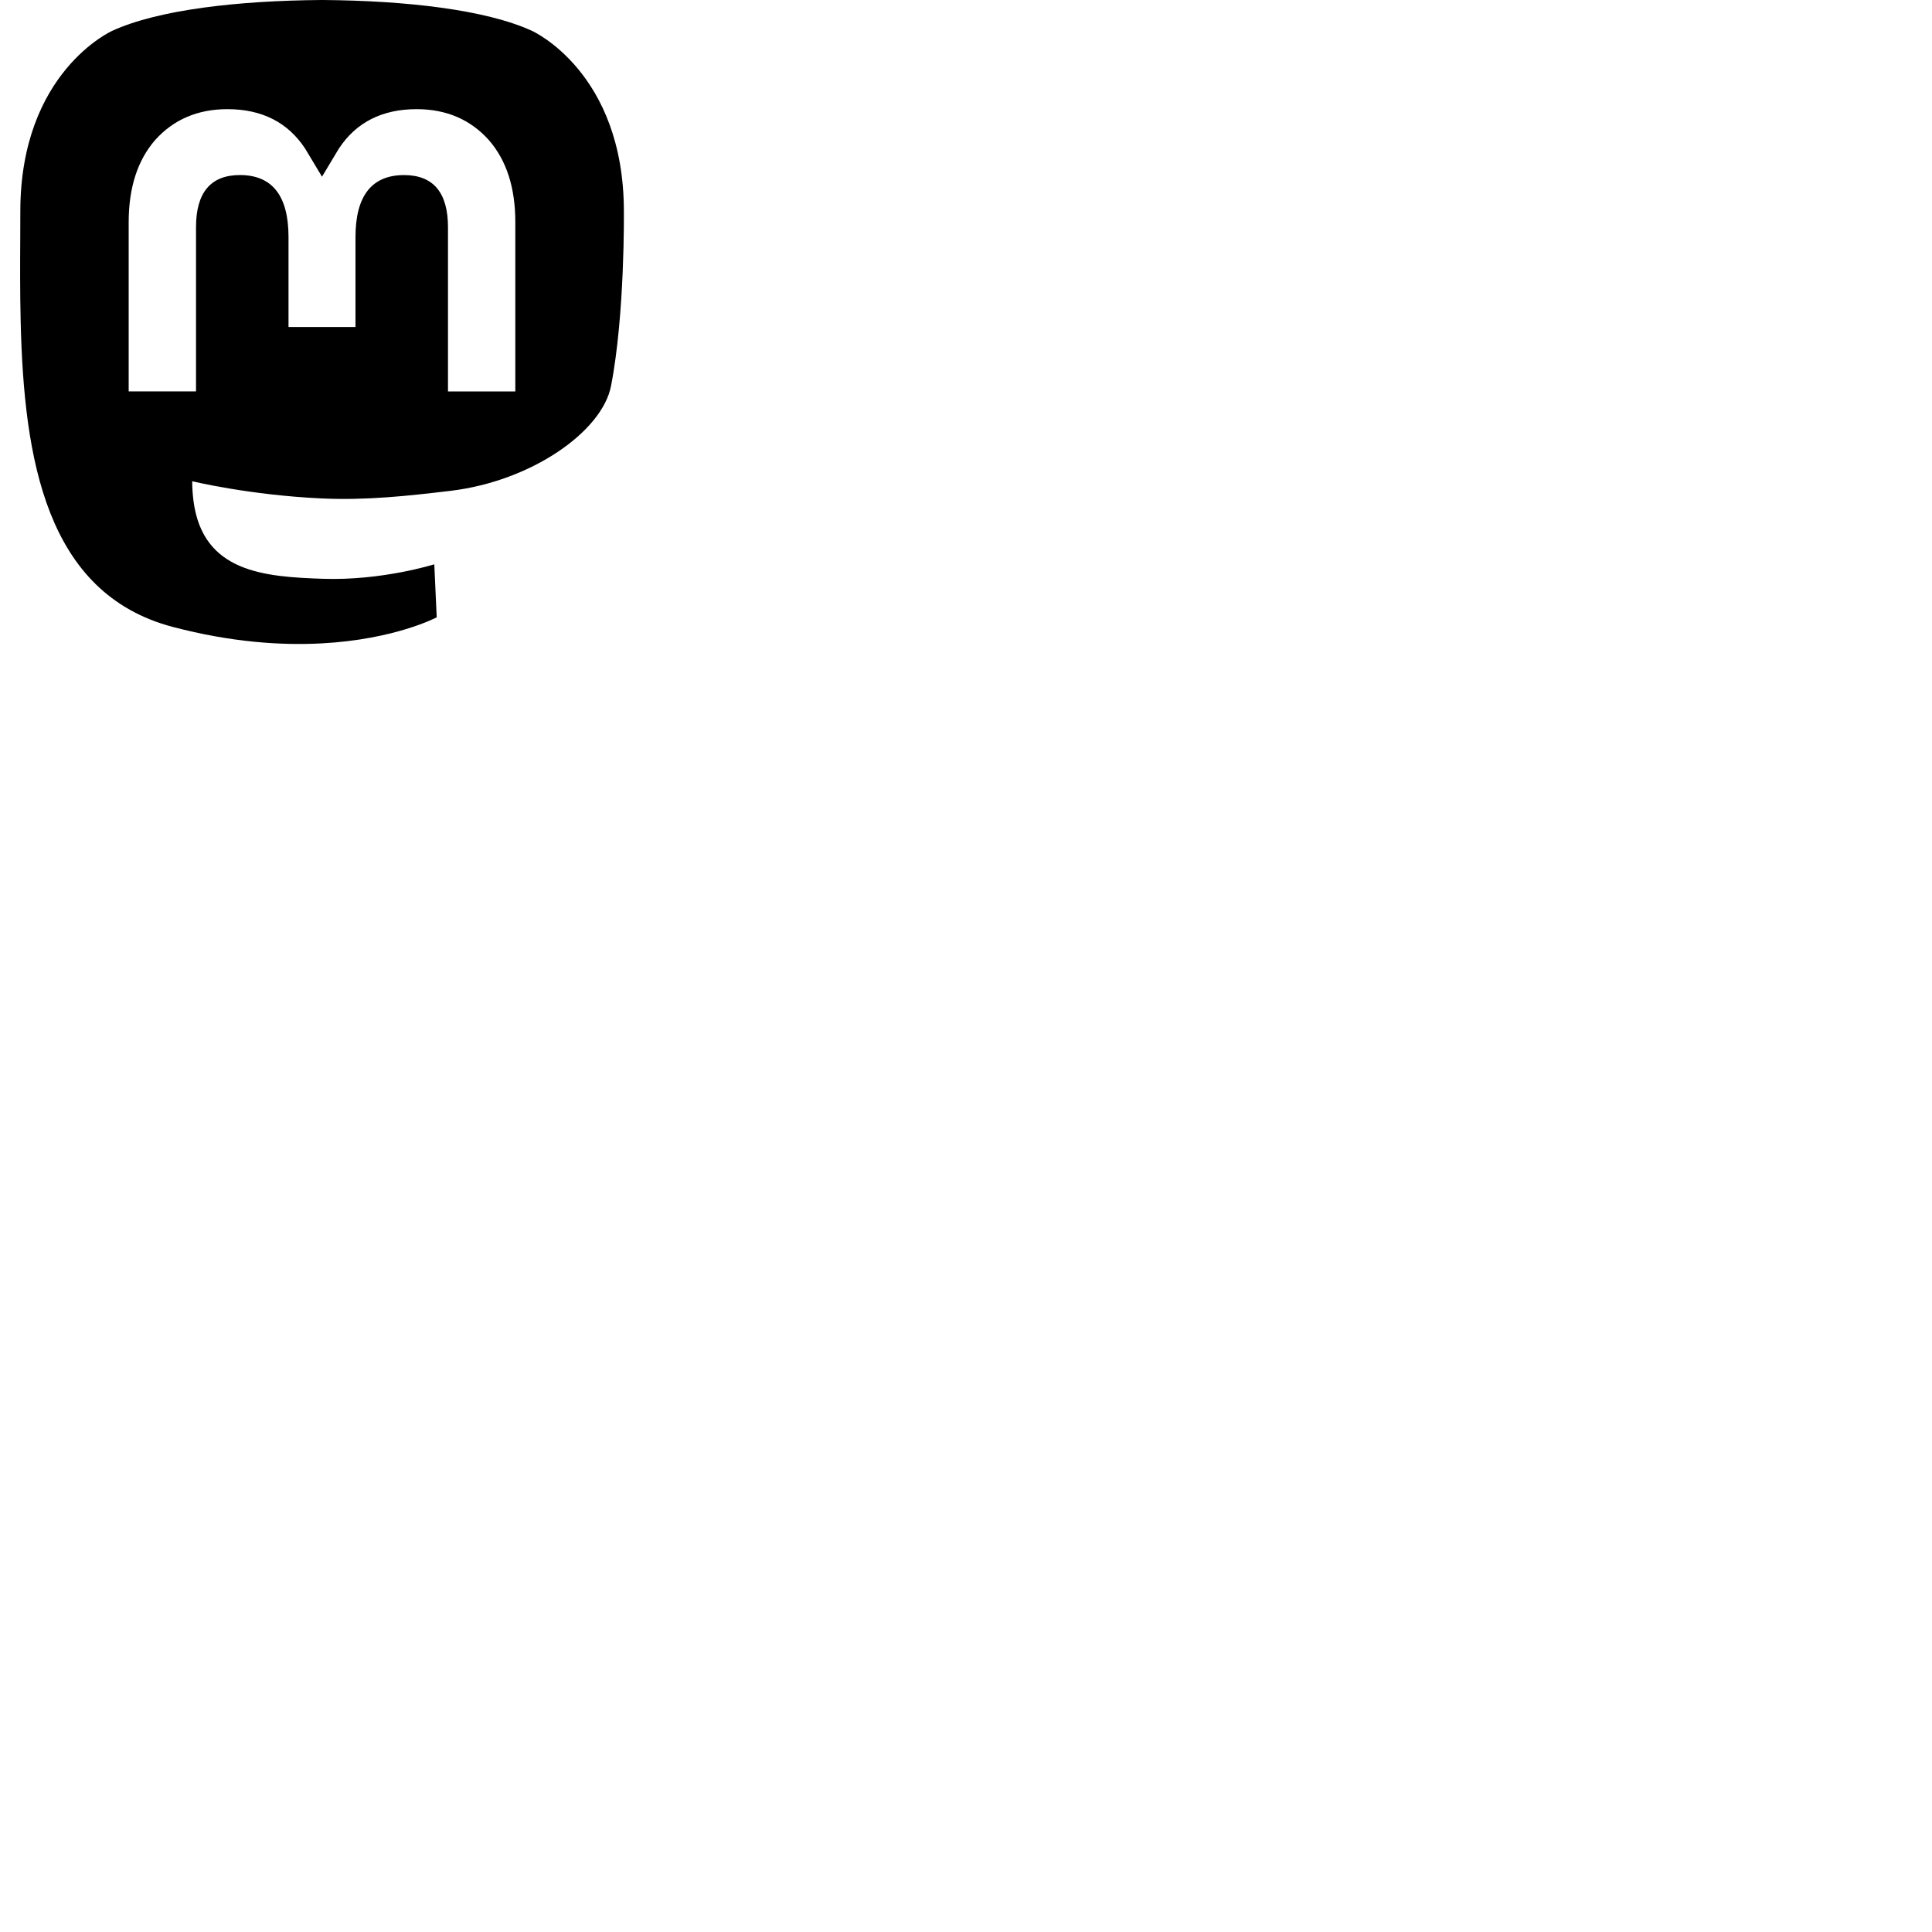
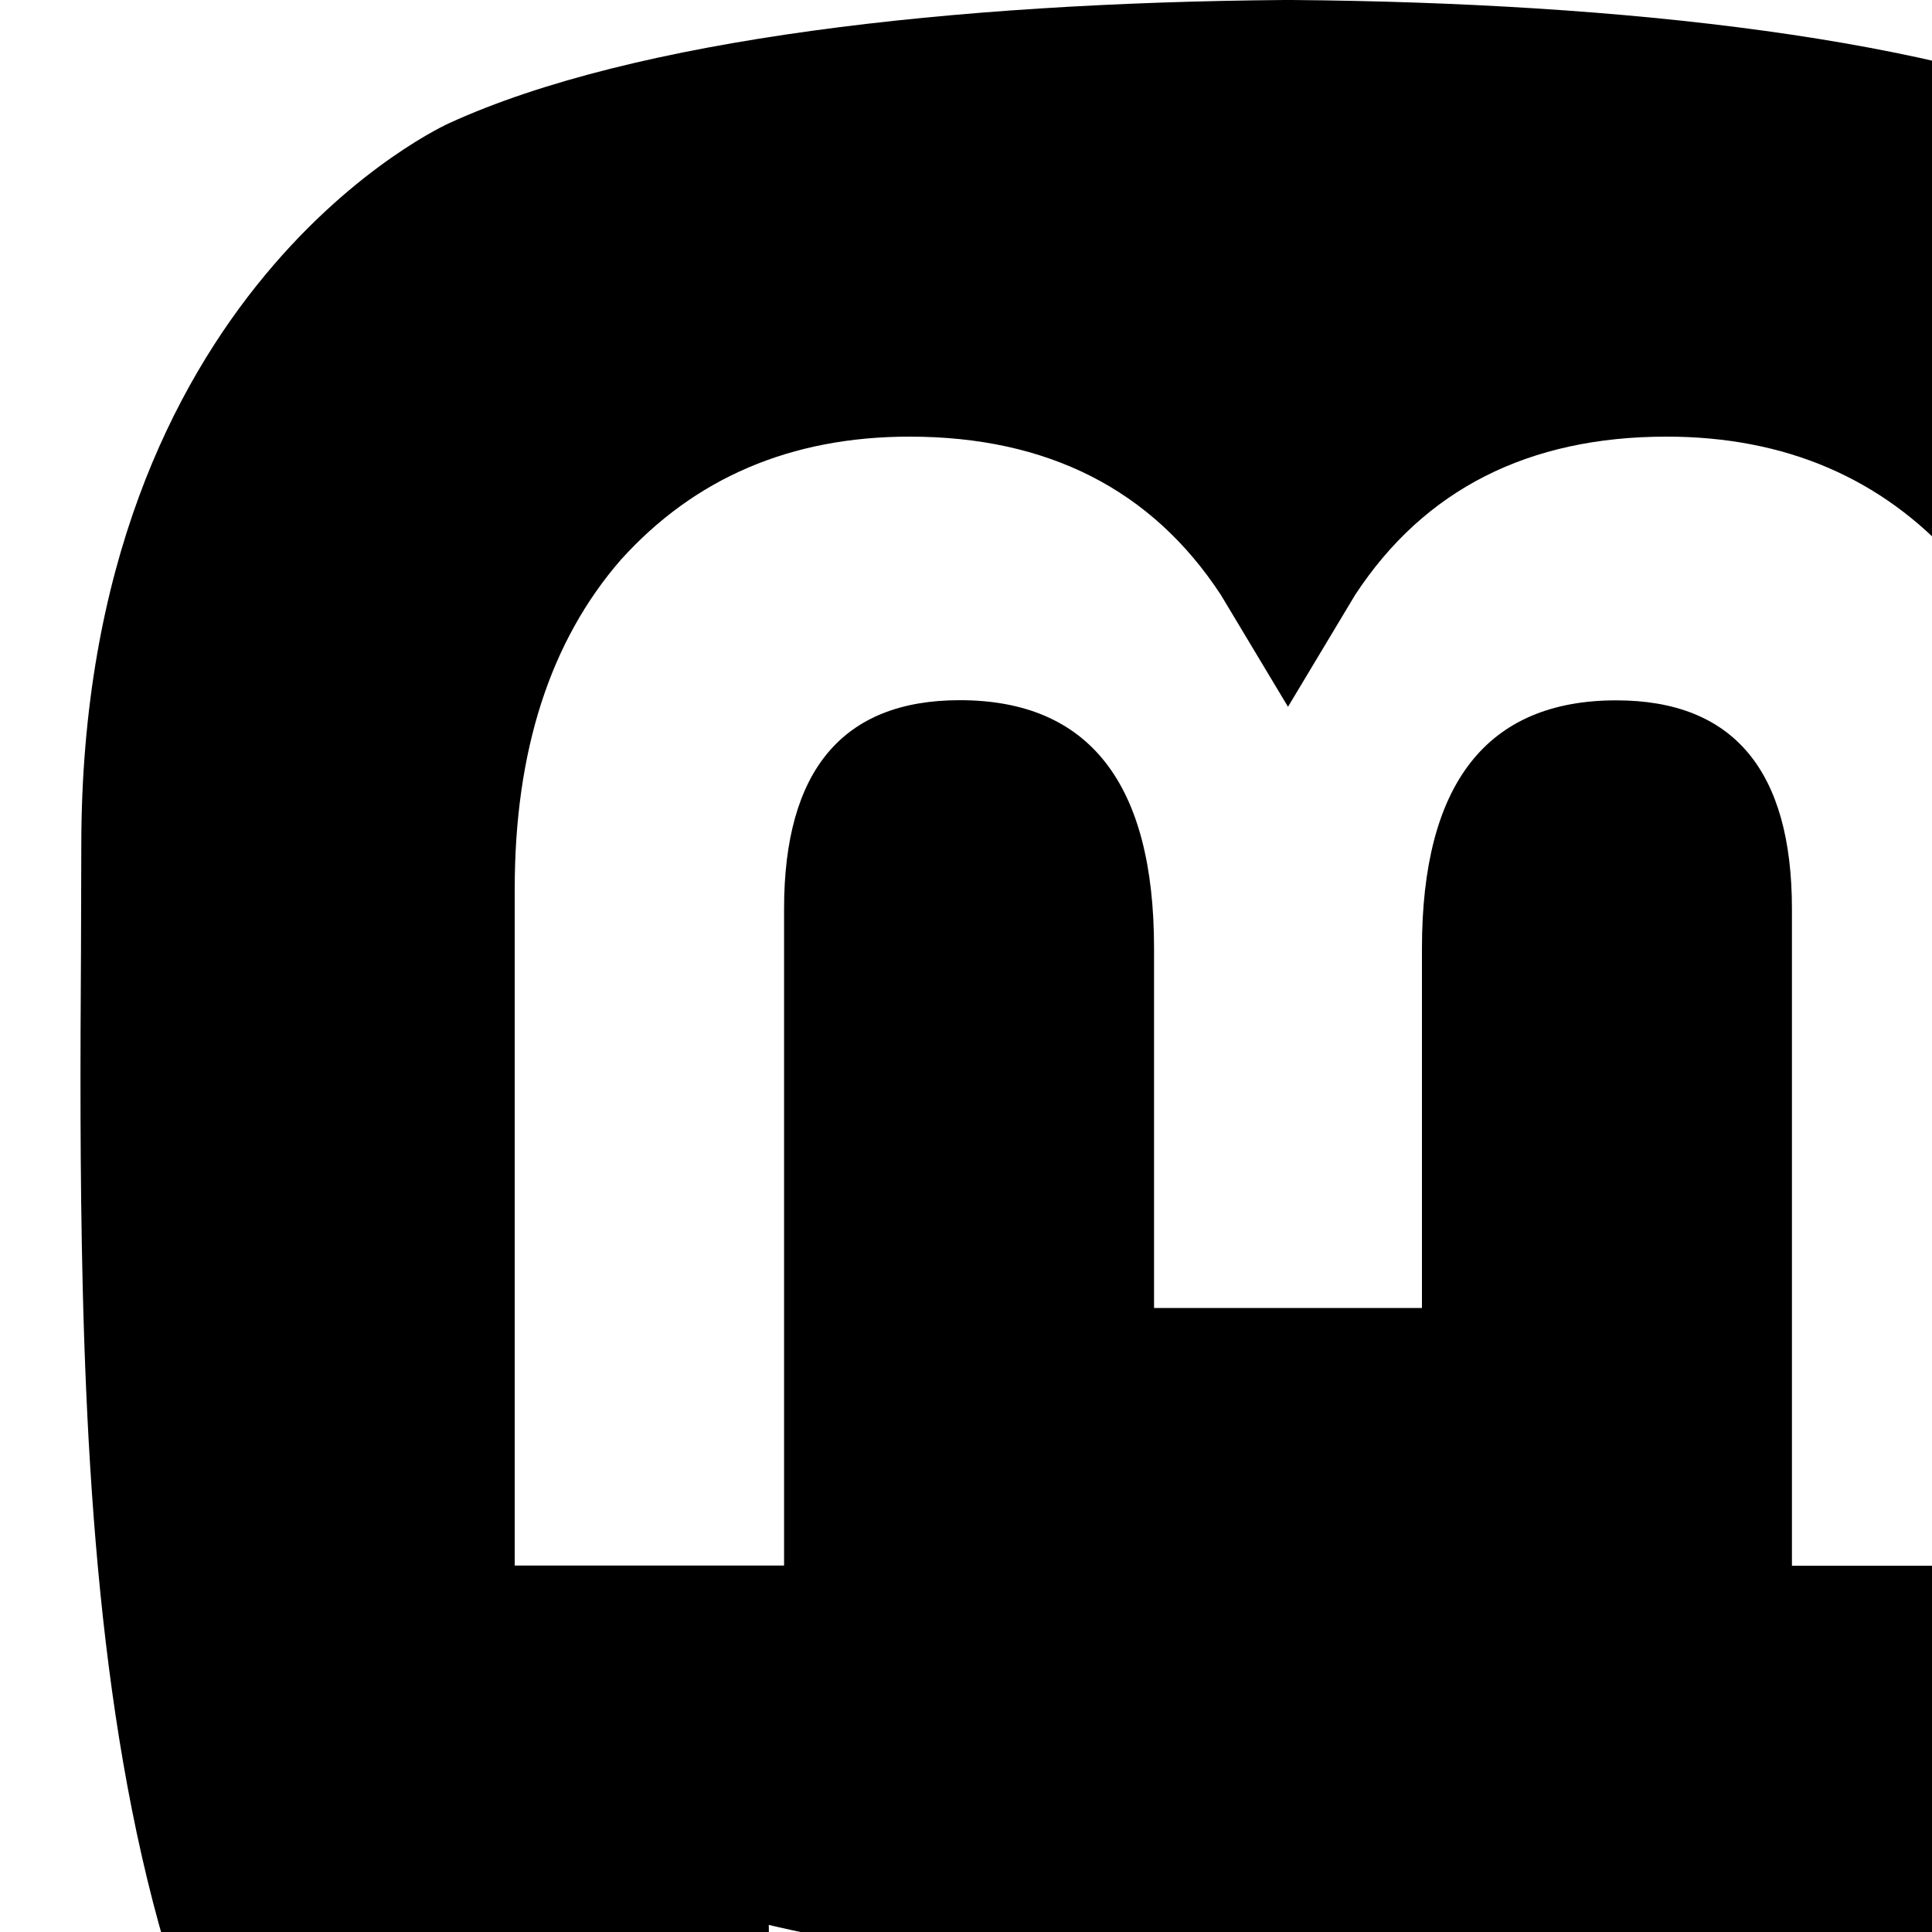
- <svg xmlns="http://www.w3.org/2000/svg" width="48" height="48" fill="currentColor" class="bi bi-mastodon" viewBox="0 0 48 48">
+ <svg xmlns="http://www.w3.org/2000/svg" width="12" height="12" fill="currentColor" class="bi bi-mastodon" viewBox="0 0 12 12">
  <path d="M11.19 12.195c2.016-.24 3.77-1.475 3.99-2.603.348-1.778.32-4.339.32-4.339 0-3.47-2.286-4.488-2.286-4.488C12.062.238 10.083.017 8.027 0h-.05C5.92.017 3.942.238 2.79.765c0 0-2.285 1.017-2.285 4.488l-.002.662c-.004.64-.007 1.35.011 2.091.083 3.394.626 6.74 3.78 7.57 1.454.383 2.703.463 3.709.408 1.823-.1 2.847-.647 2.847-.647l-.06-1.317s-1.303.41-2.767.36c-1.45-.05-2.98-.156-3.215-1.928a4 4 0 0 1-.033-.496s1.424.346 3.228.428c1.103.05 2.137-.064 3.188-.189zm1.613-2.47H11.13v-4.08c0-.859-.364-1.295-1.091-1.295-.804 0-1.207.517-1.207 1.541v2.233H7.168V5.89c0-1.024-.403-1.541-1.207-1.541-.727 0-1.091.436-1.091 1.296v4.079H3.197V5.522q0-1.288.66-2.046c.456-.505 1.052-.764 1.793-.764.856 0 1.504.328 1.933.983L8 4.39l.417-.695c.429-.655 1.077-.983 1.934-.983.74 0 1.336.259 1.791.764q.662.757.661 2.046z" />
</svg>
